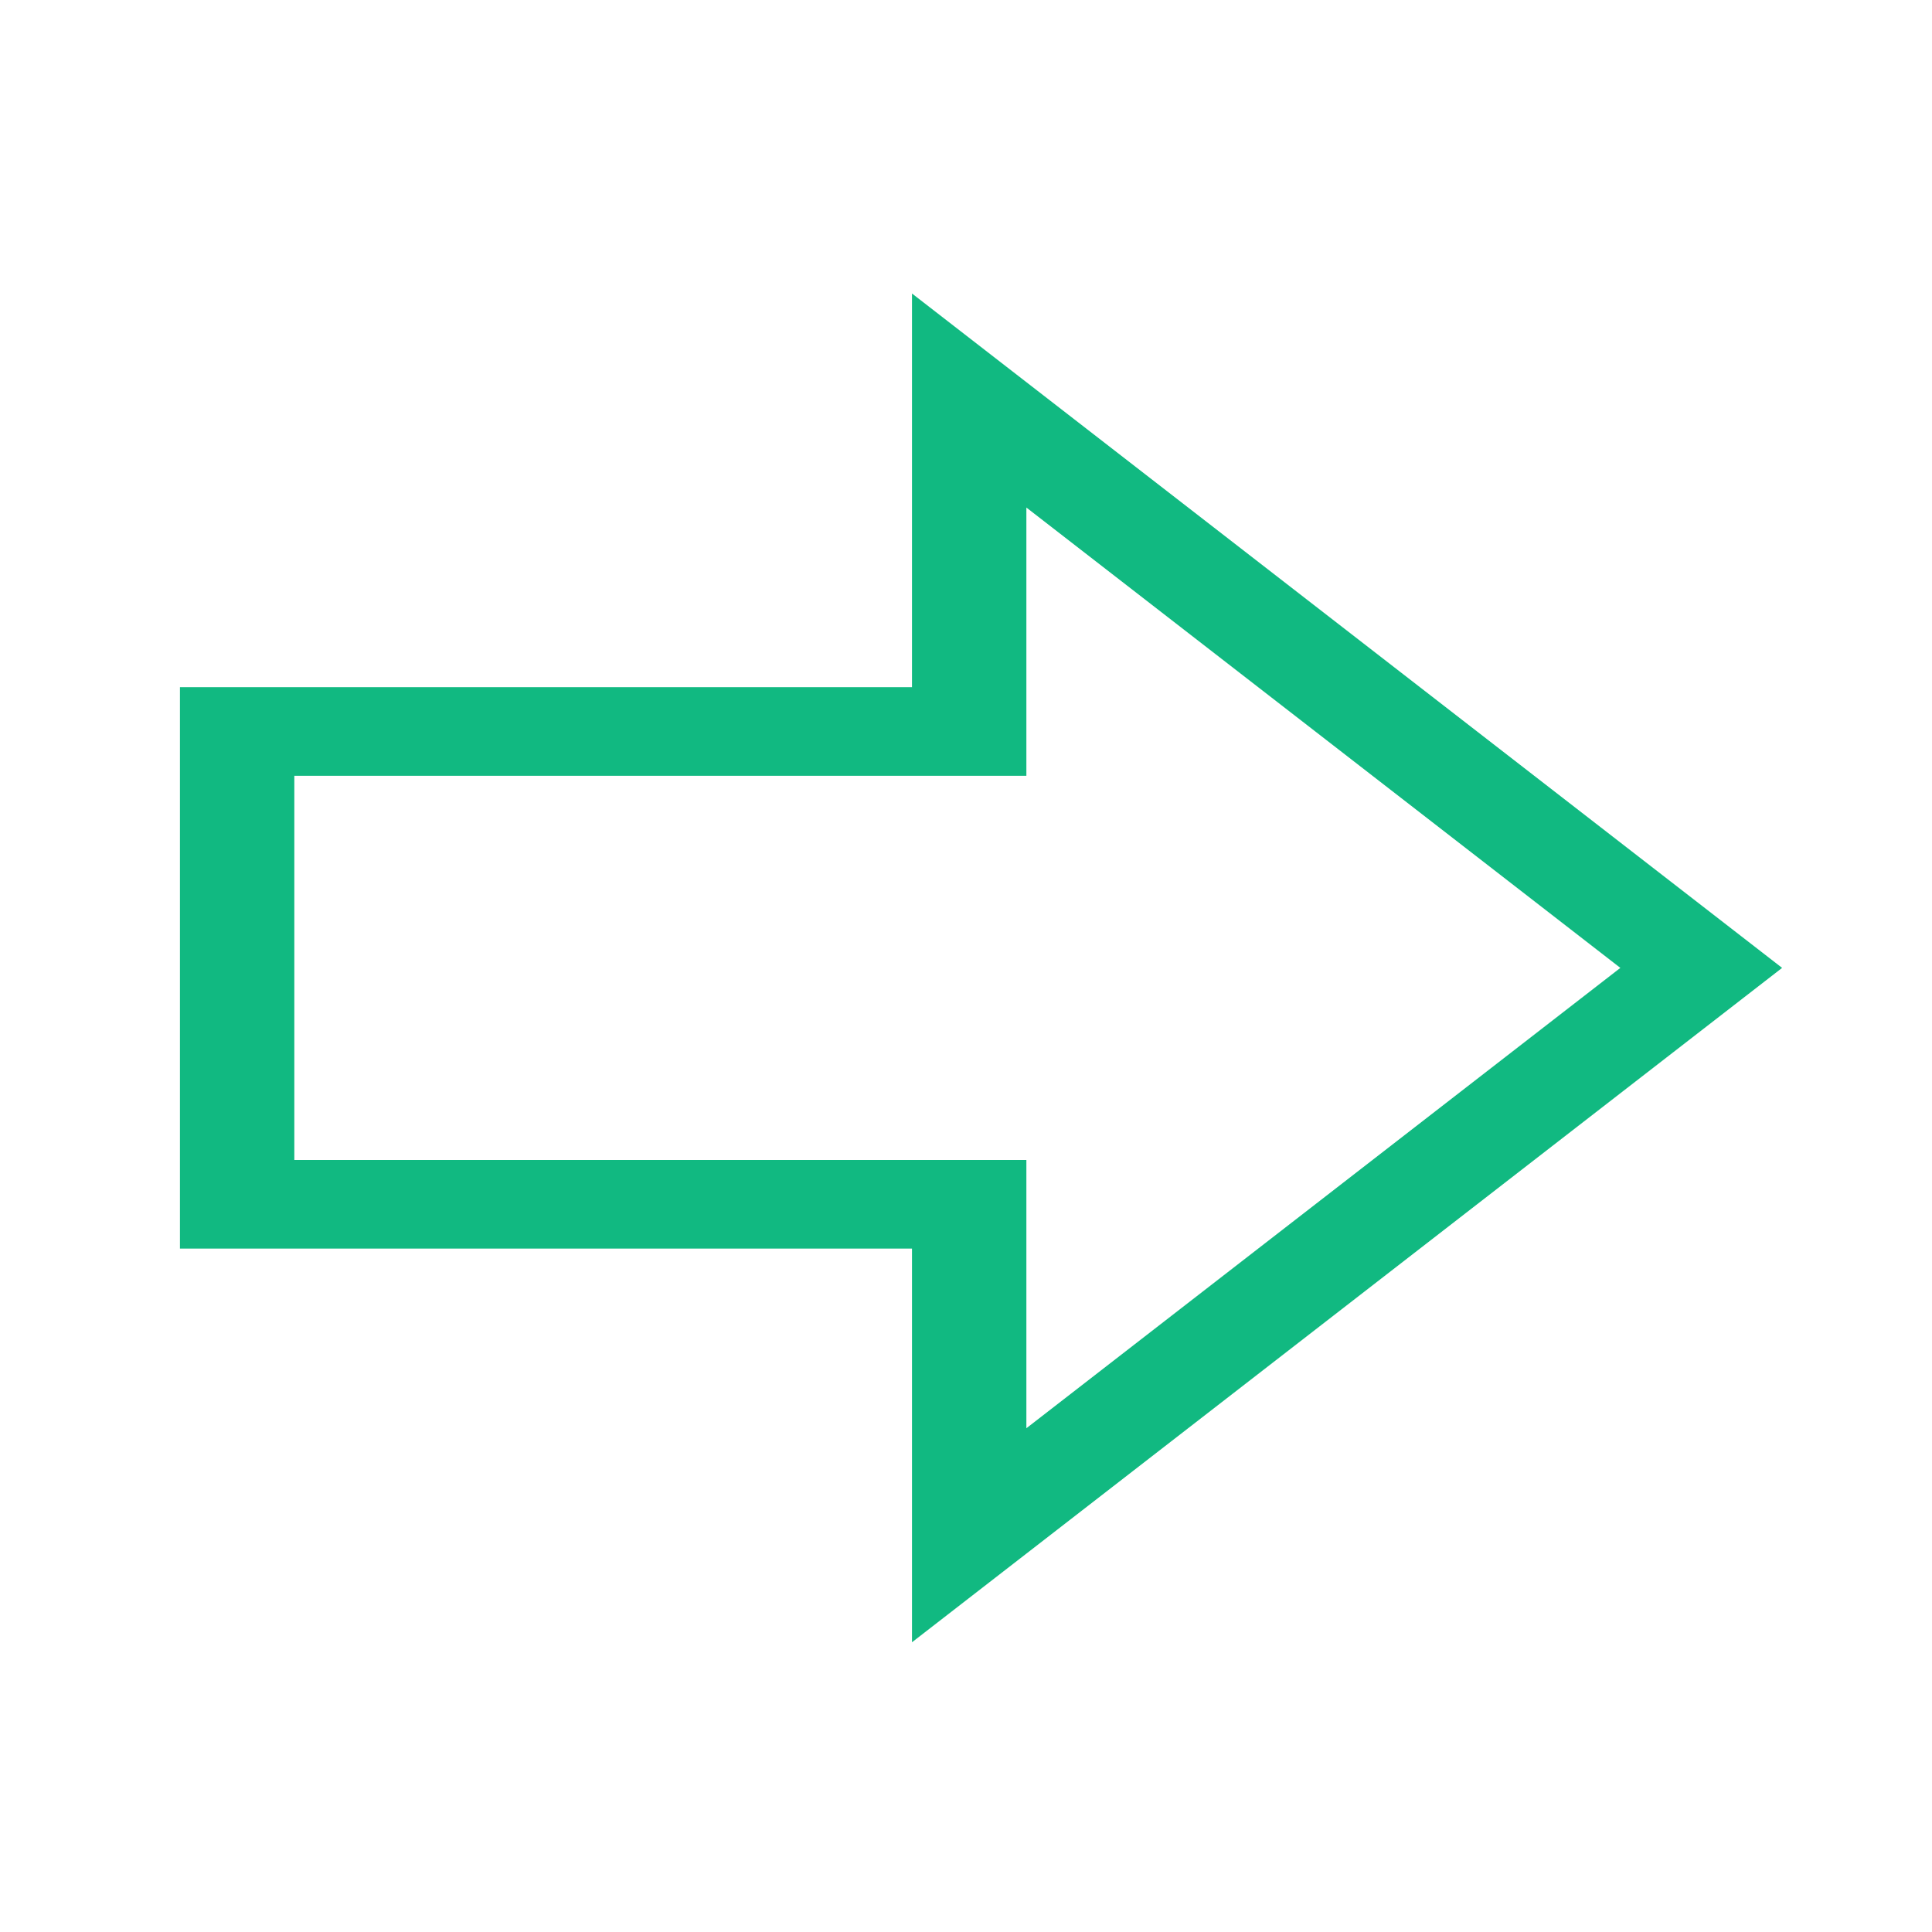
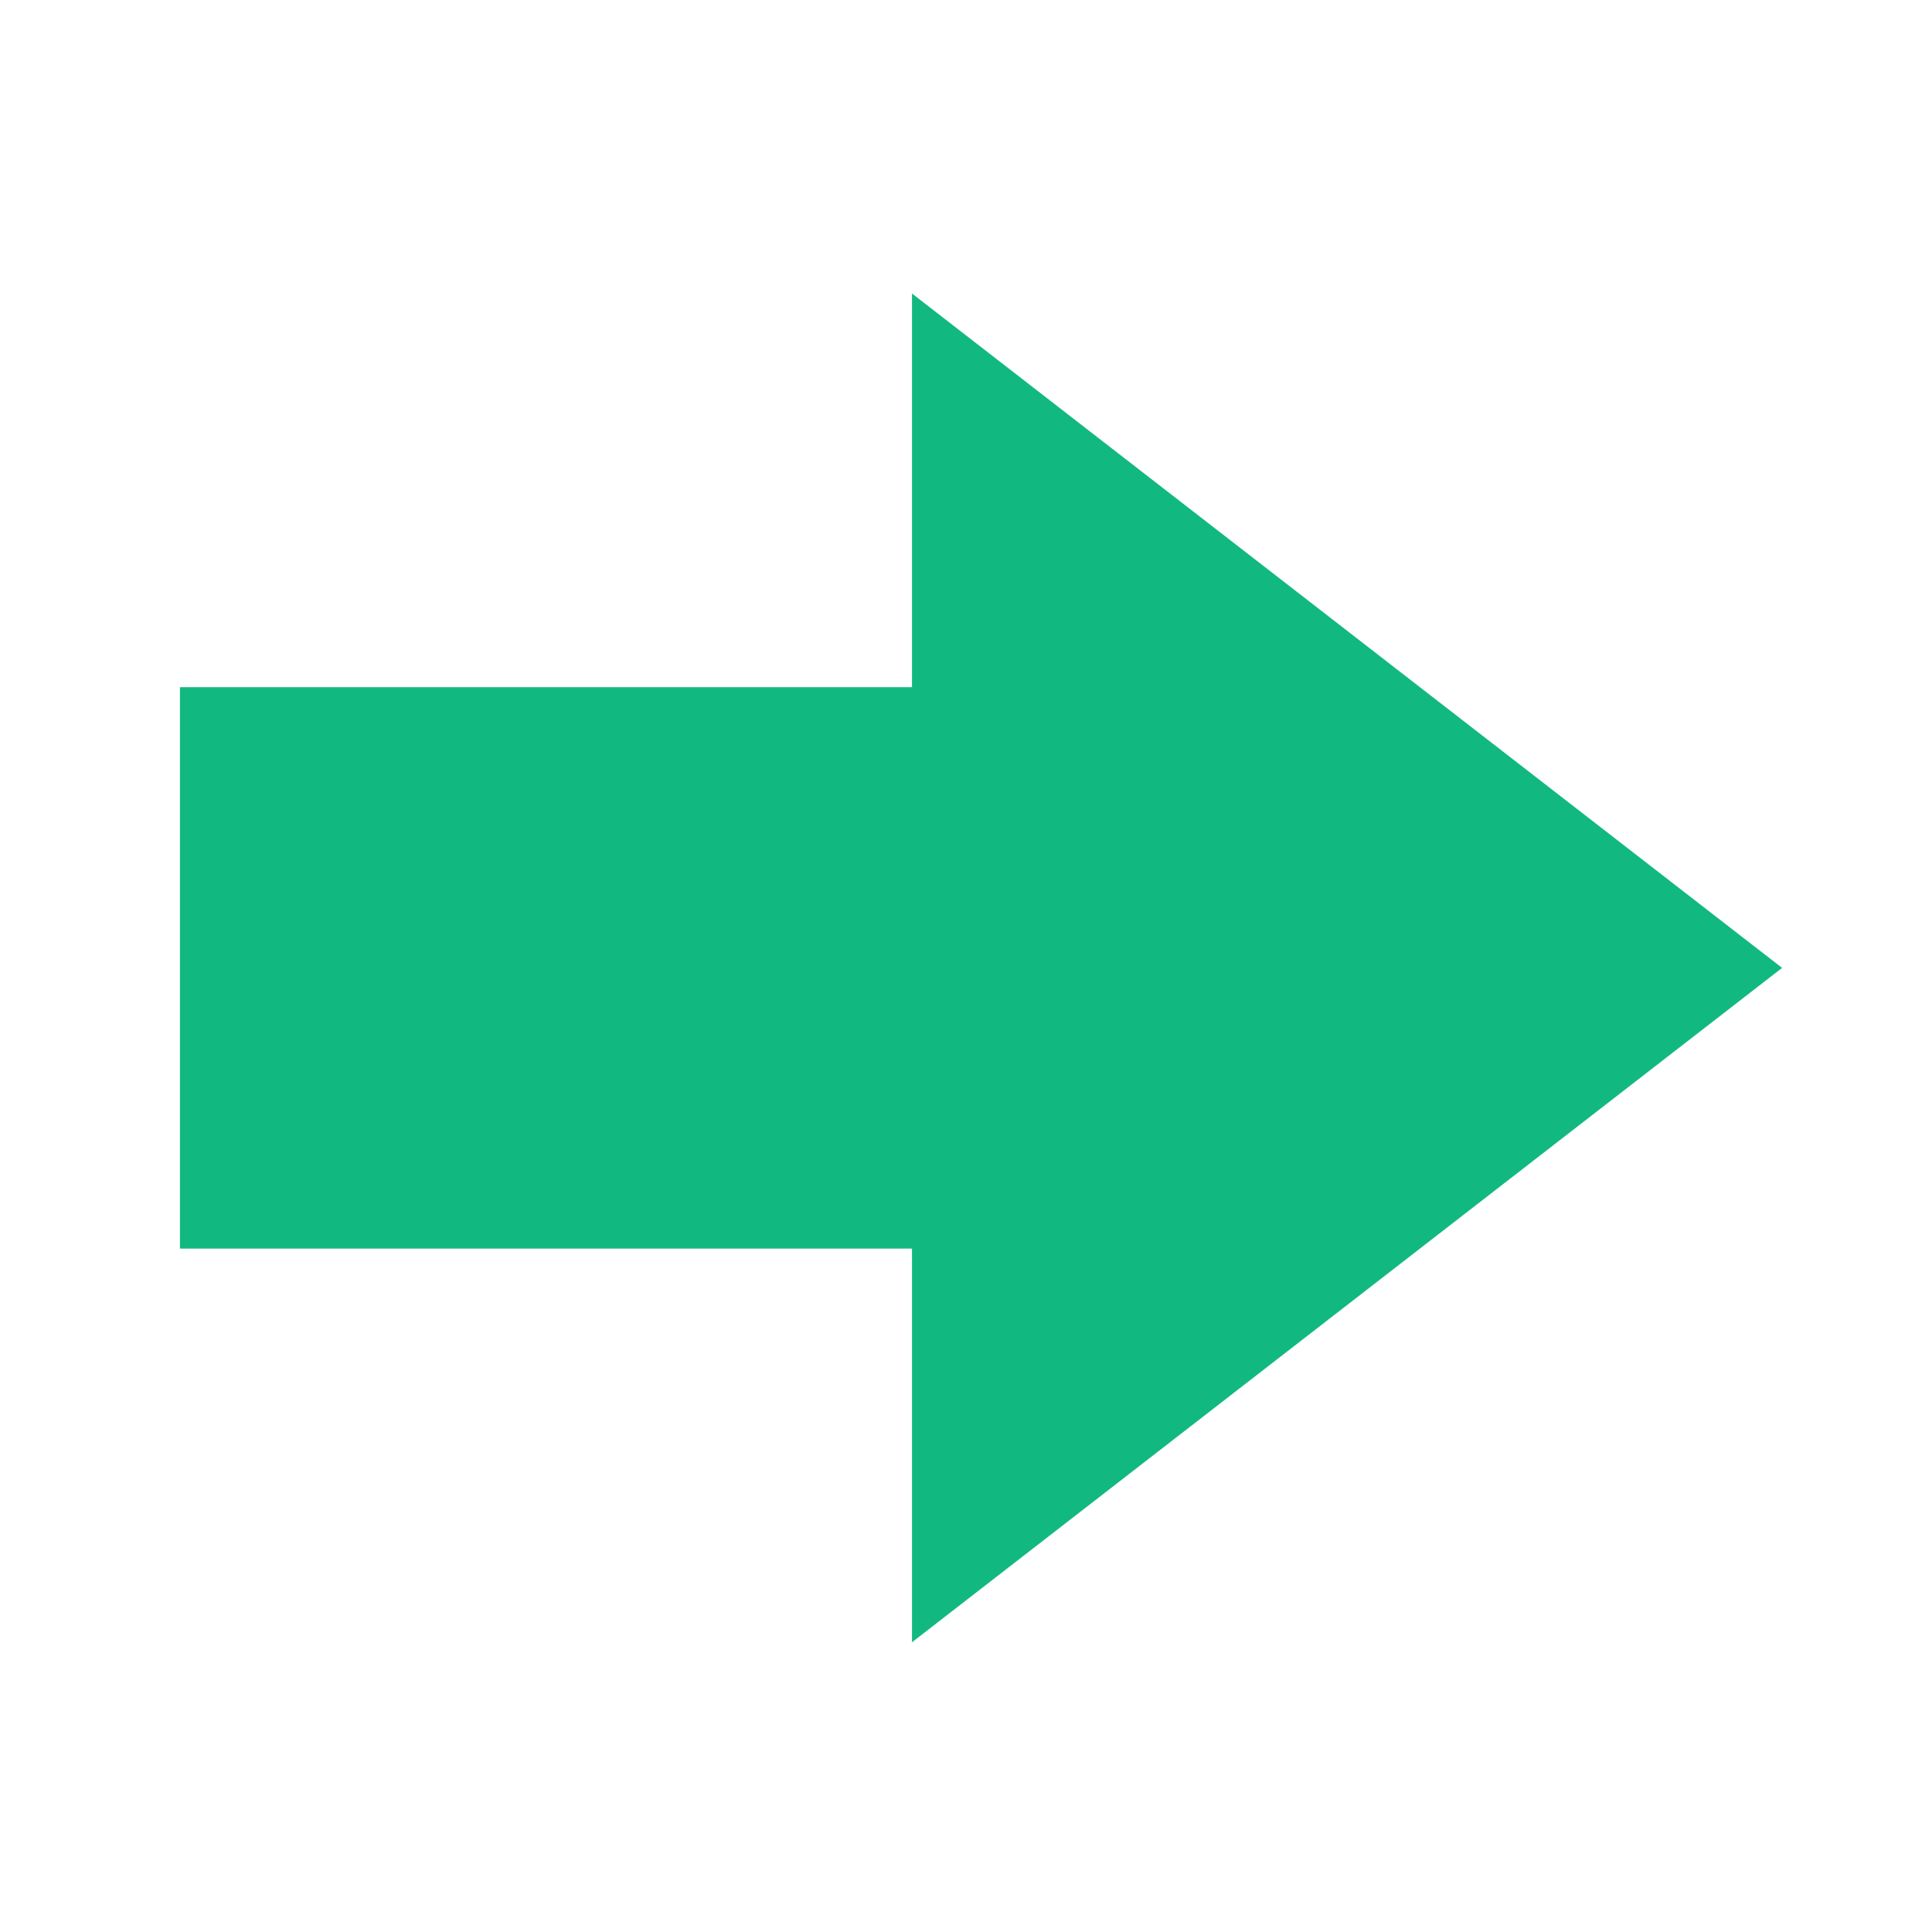
<svg xmlns="http://www.w3.org/2000/svg" xml:space="preserve" width="512px" viewBox="0 0 512 512" version="1.1" style="enable-background:new 0 0 512 512;" id="Layer_1" height="512px">
  <defs id="defs7" />
-   <polygon transform="matrix(0,0.7831129,-1.010417,0,516.0153,55.63153)" id="polygon2" points="176.5,256.5 176.5,448.5 336.5,448.5 336.5,256.5 448.5,256.5 256.5,64.5 64.5,256.5 " style="fill:none;stroke:#11b981;stroke-width:30;stroke-miterlimit:4;stroke-dasharray:none;stroke-opacity:1" />
+   <polygon transform="matrix(0,0.7831129,-1.010417,0,516.0153,55.63153)" id="polygon2" points="176.5,256.5 176.5,448.5 336.5,448.5 336.5,256.5 448.5,256.5 256.5,64.5 64.5,256.5 " style="fill:#11b981;stroke:#11b981;stroke-width:30;stroke-miterlimit:4;stroke-dasharray:none;stroke-opacity:1;fill-opacity:1" />
</svg>
